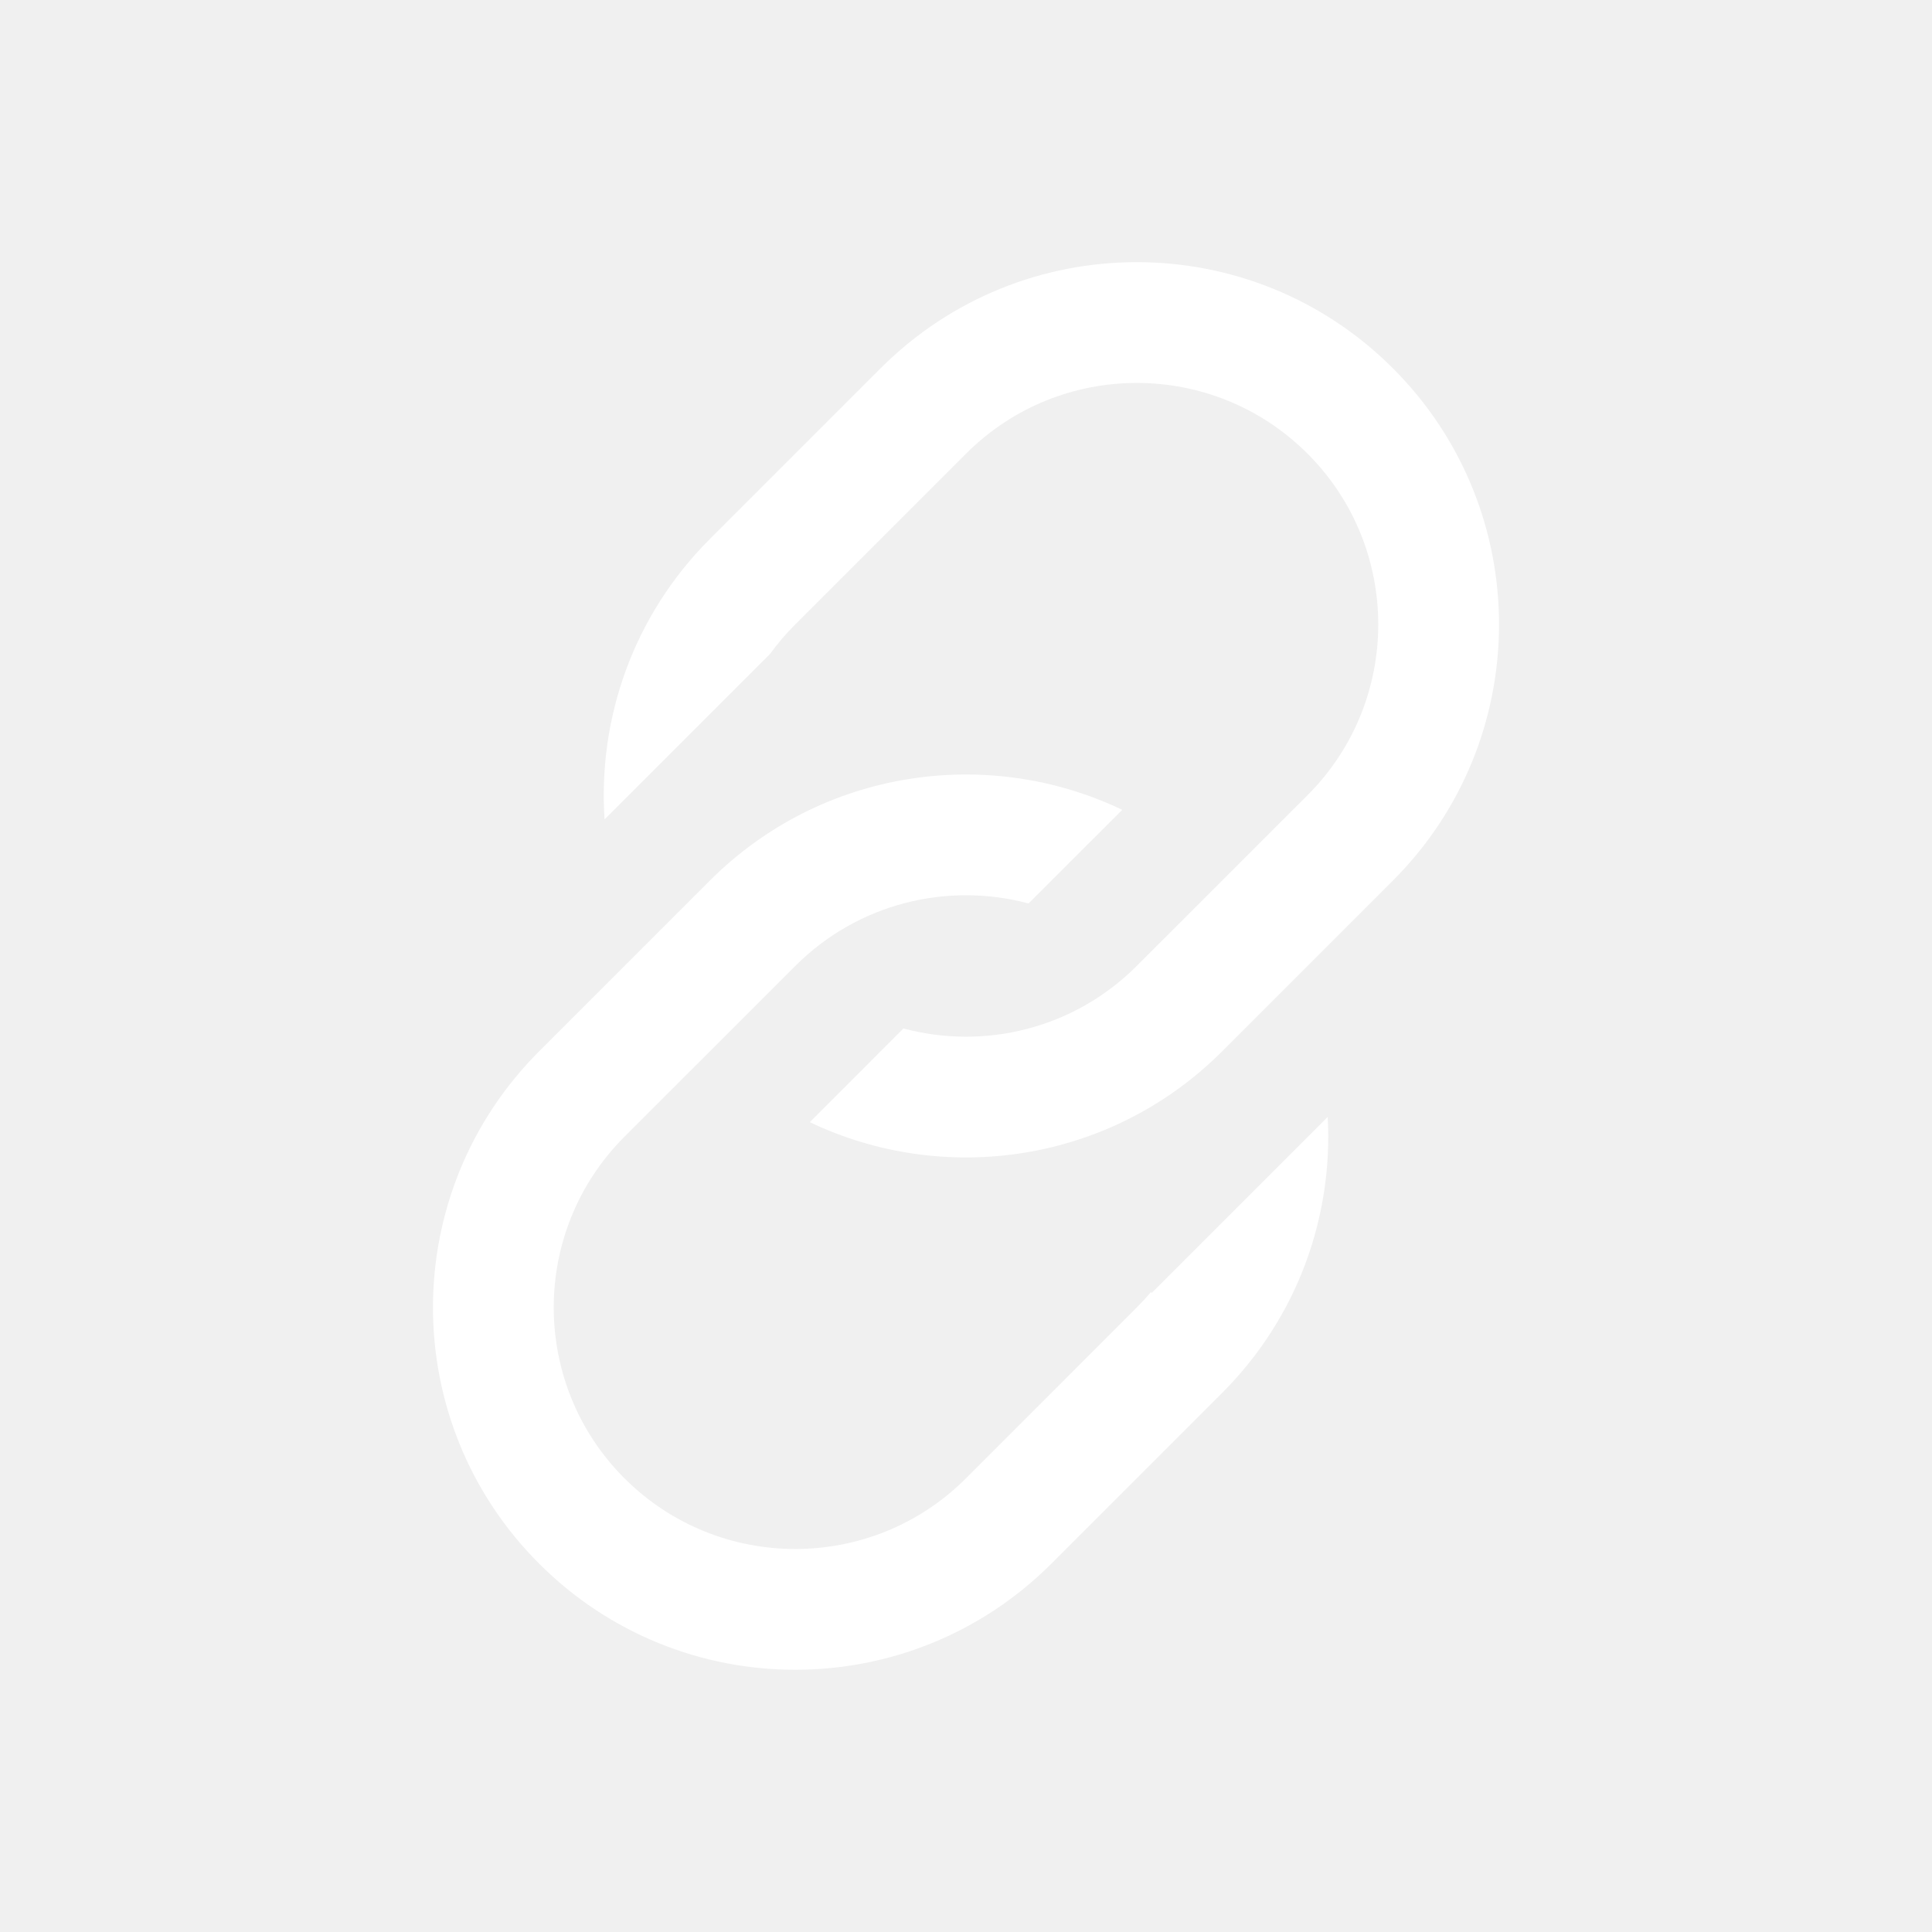
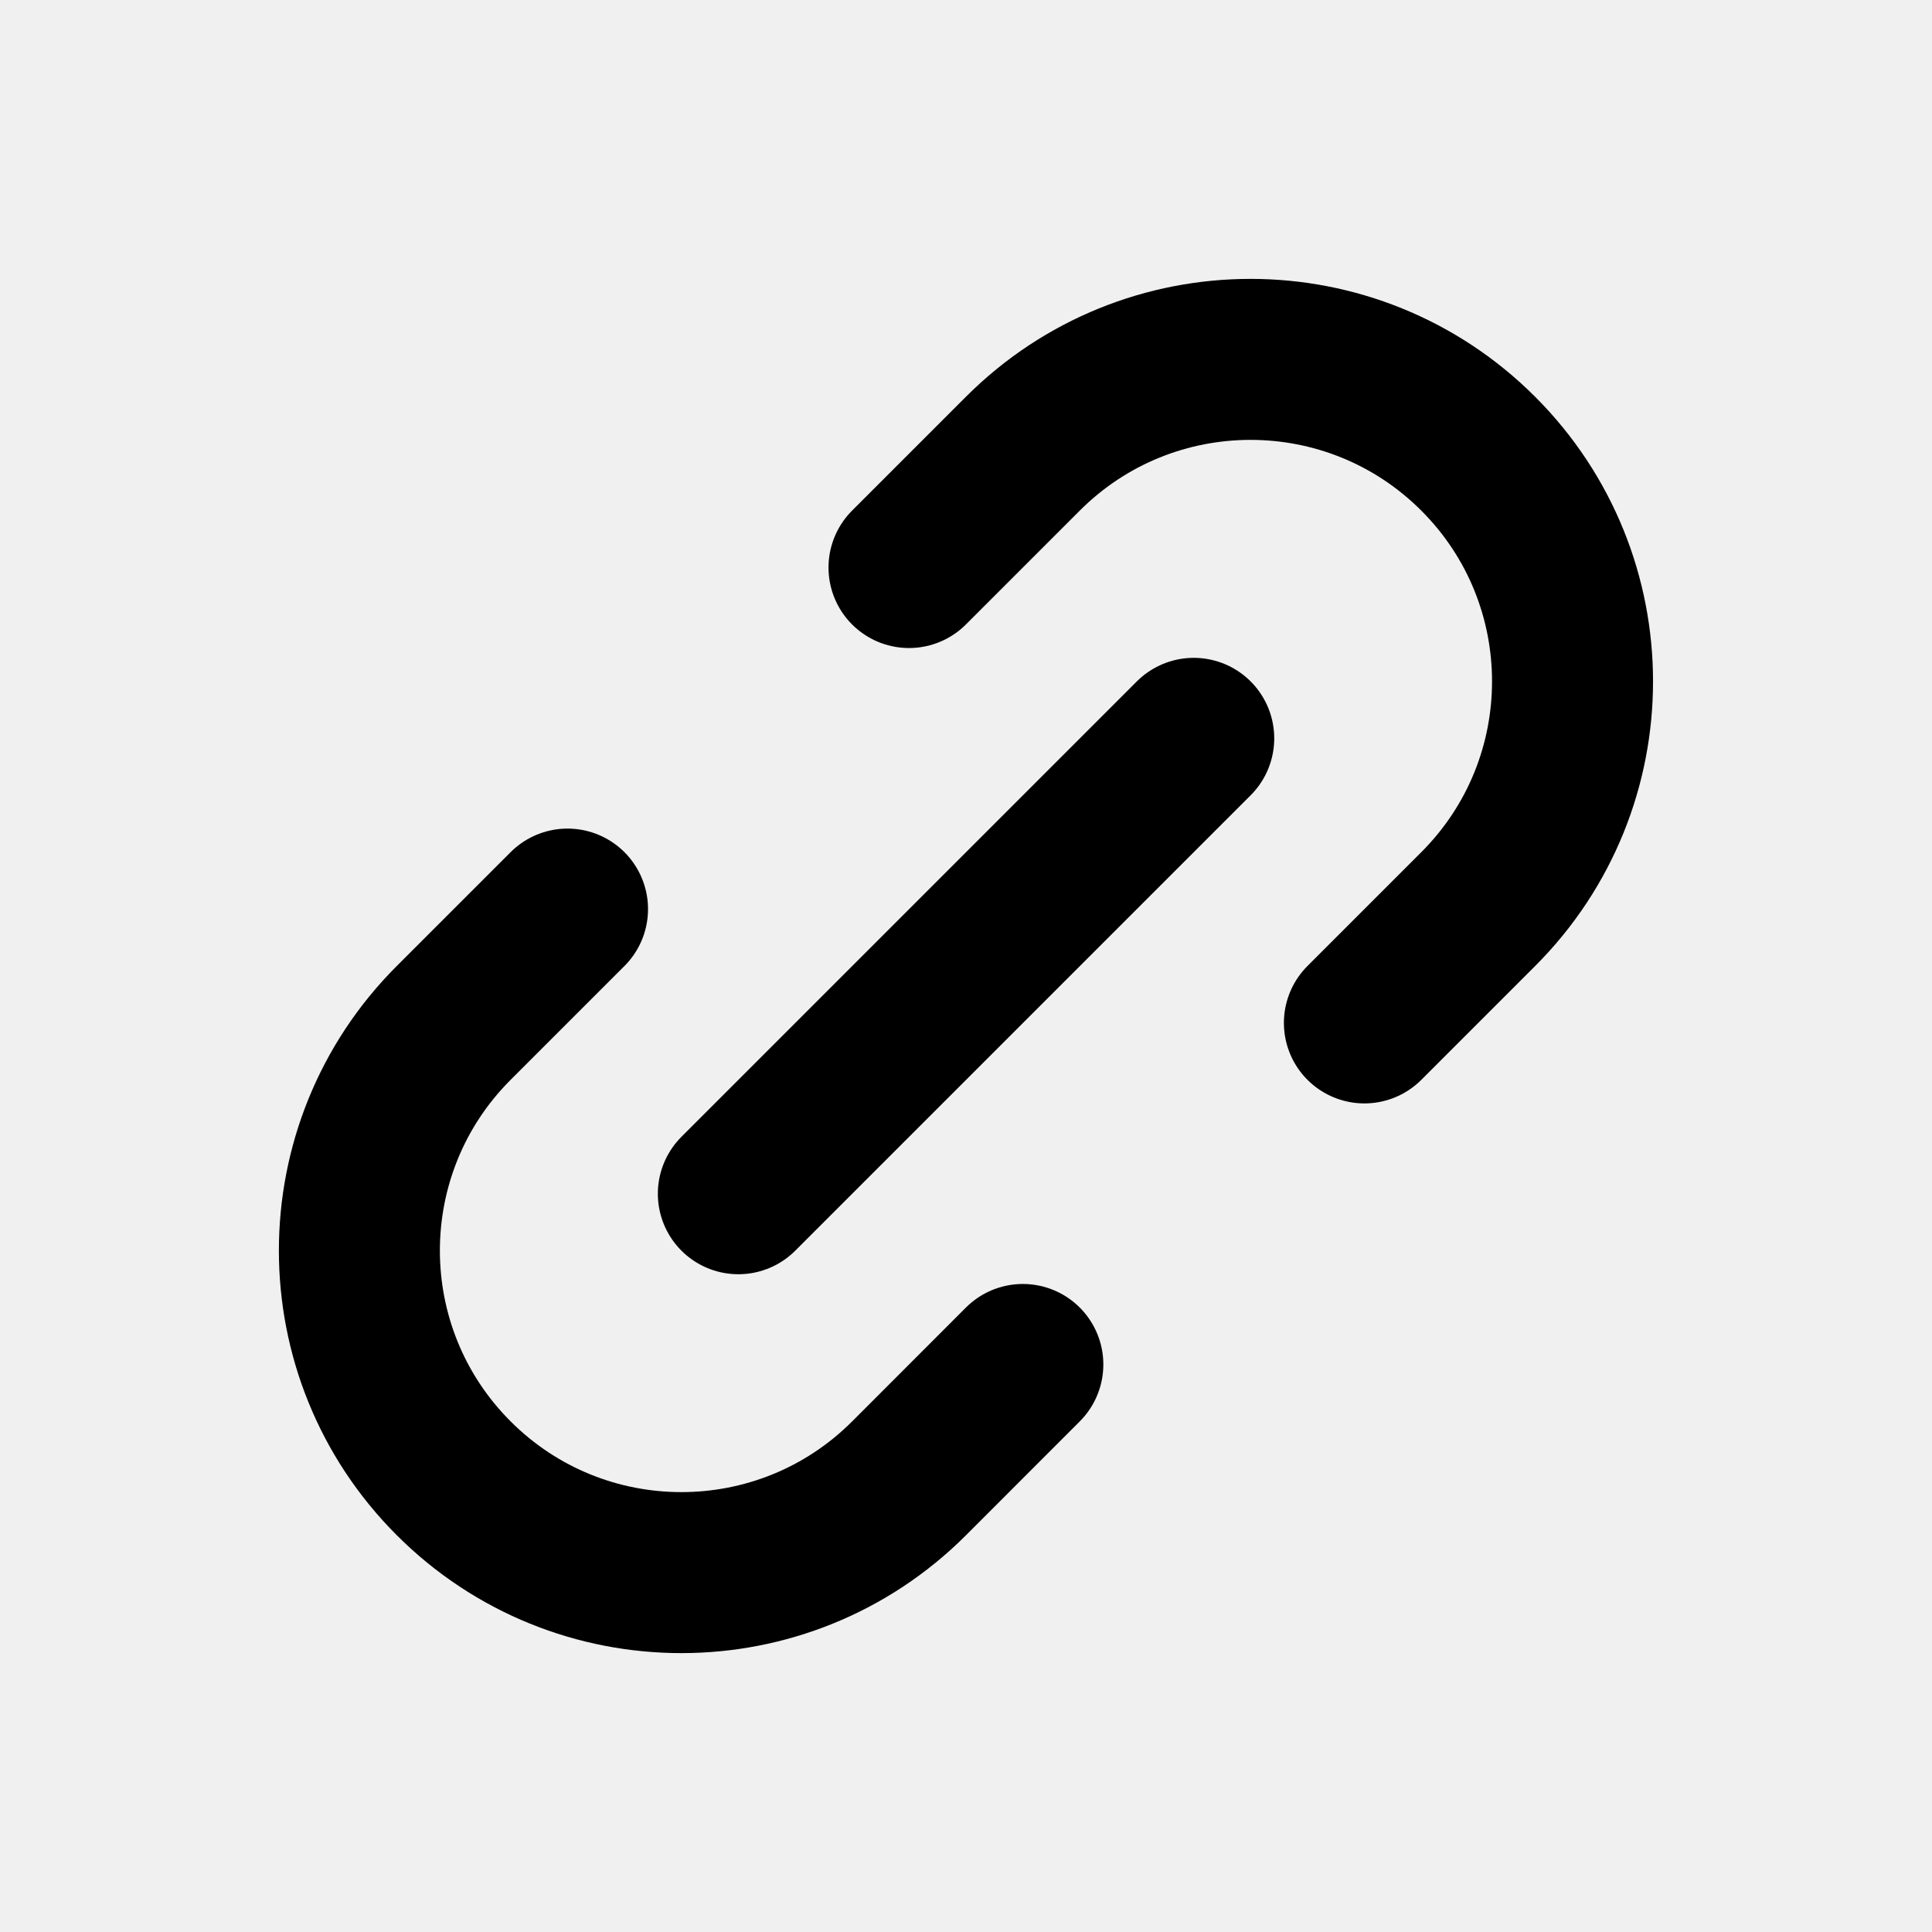
- <svg xmlns="http://www.w3.org/2000/svg" width="24" height="24" viewBox="0 0 24 24" fill="none">
-   <path fill-rule="evenodd" clip-rule="evenodd" d="M14.121 11.999L16.243 9.878C17.414 8.707 17.414 6.807 16.243 5.636C15.071 4.464 13.172 4.464 12 5.636L9.879 7.757C9.763 7.872 9.66 7.994 9.567 8.122L7.51 10.179C7.427 8.929 7.863 7.651 8.818 6.696L10.939 4.575C12.697 2.817 15.546 2.817 17.303 4.575C19.061 6.332 19.061 9.181 17.303 10.939L15.182 13.06C13.797 14.445 11.733 14.739 10.06 13.94L11.223 12.776C12.224 13.044 13.336 12.785 14.121 11.999Z" fill="white" />
-   <path fill-rule="evenodd" clip-rule="evenodd" d="M8.818 10.939C10.204 9.554 12.268 9.26 13.941 10.06L12.777 11.223C11.777 10.956 10.664 11.214 9.879 12L7.757 14.121C6.586 15.293 6.586 17.192 7.757 18.364C8.929 19.535 10.829 19.535 12 18.364L14.121 16.242C14.183 16.18 14.242 16.116 14.297 16.051L14.307 16.061L16.493 13.875C16.561 15.107 16.123 16.362 15.182 17.303L13.061 19.424C11.303 21.182 8.454 21.182 6.697 19.424C4.939 17.667 4.939 14.818 6.697 13.06L8.818 10.939Z" fill="white" />
+ <svg xmlns="http://www.w3.org/2000/svg" width="24" height="24" fill="none">
+   <path d="m9.172 14.829 5.657-5.657M7.05 11.293l-1.414 1.414a4 4 0 1 0 5.657 5.657l1.413-1.414m-1.414-9.9 1.414-1.414a4 4 0 0 1 5.657 5.657l-1.414 1.414" stroke="currentColor" stroke-width="2" stroke-linecap="round" stroke-linejoin="round" />
</svg>
